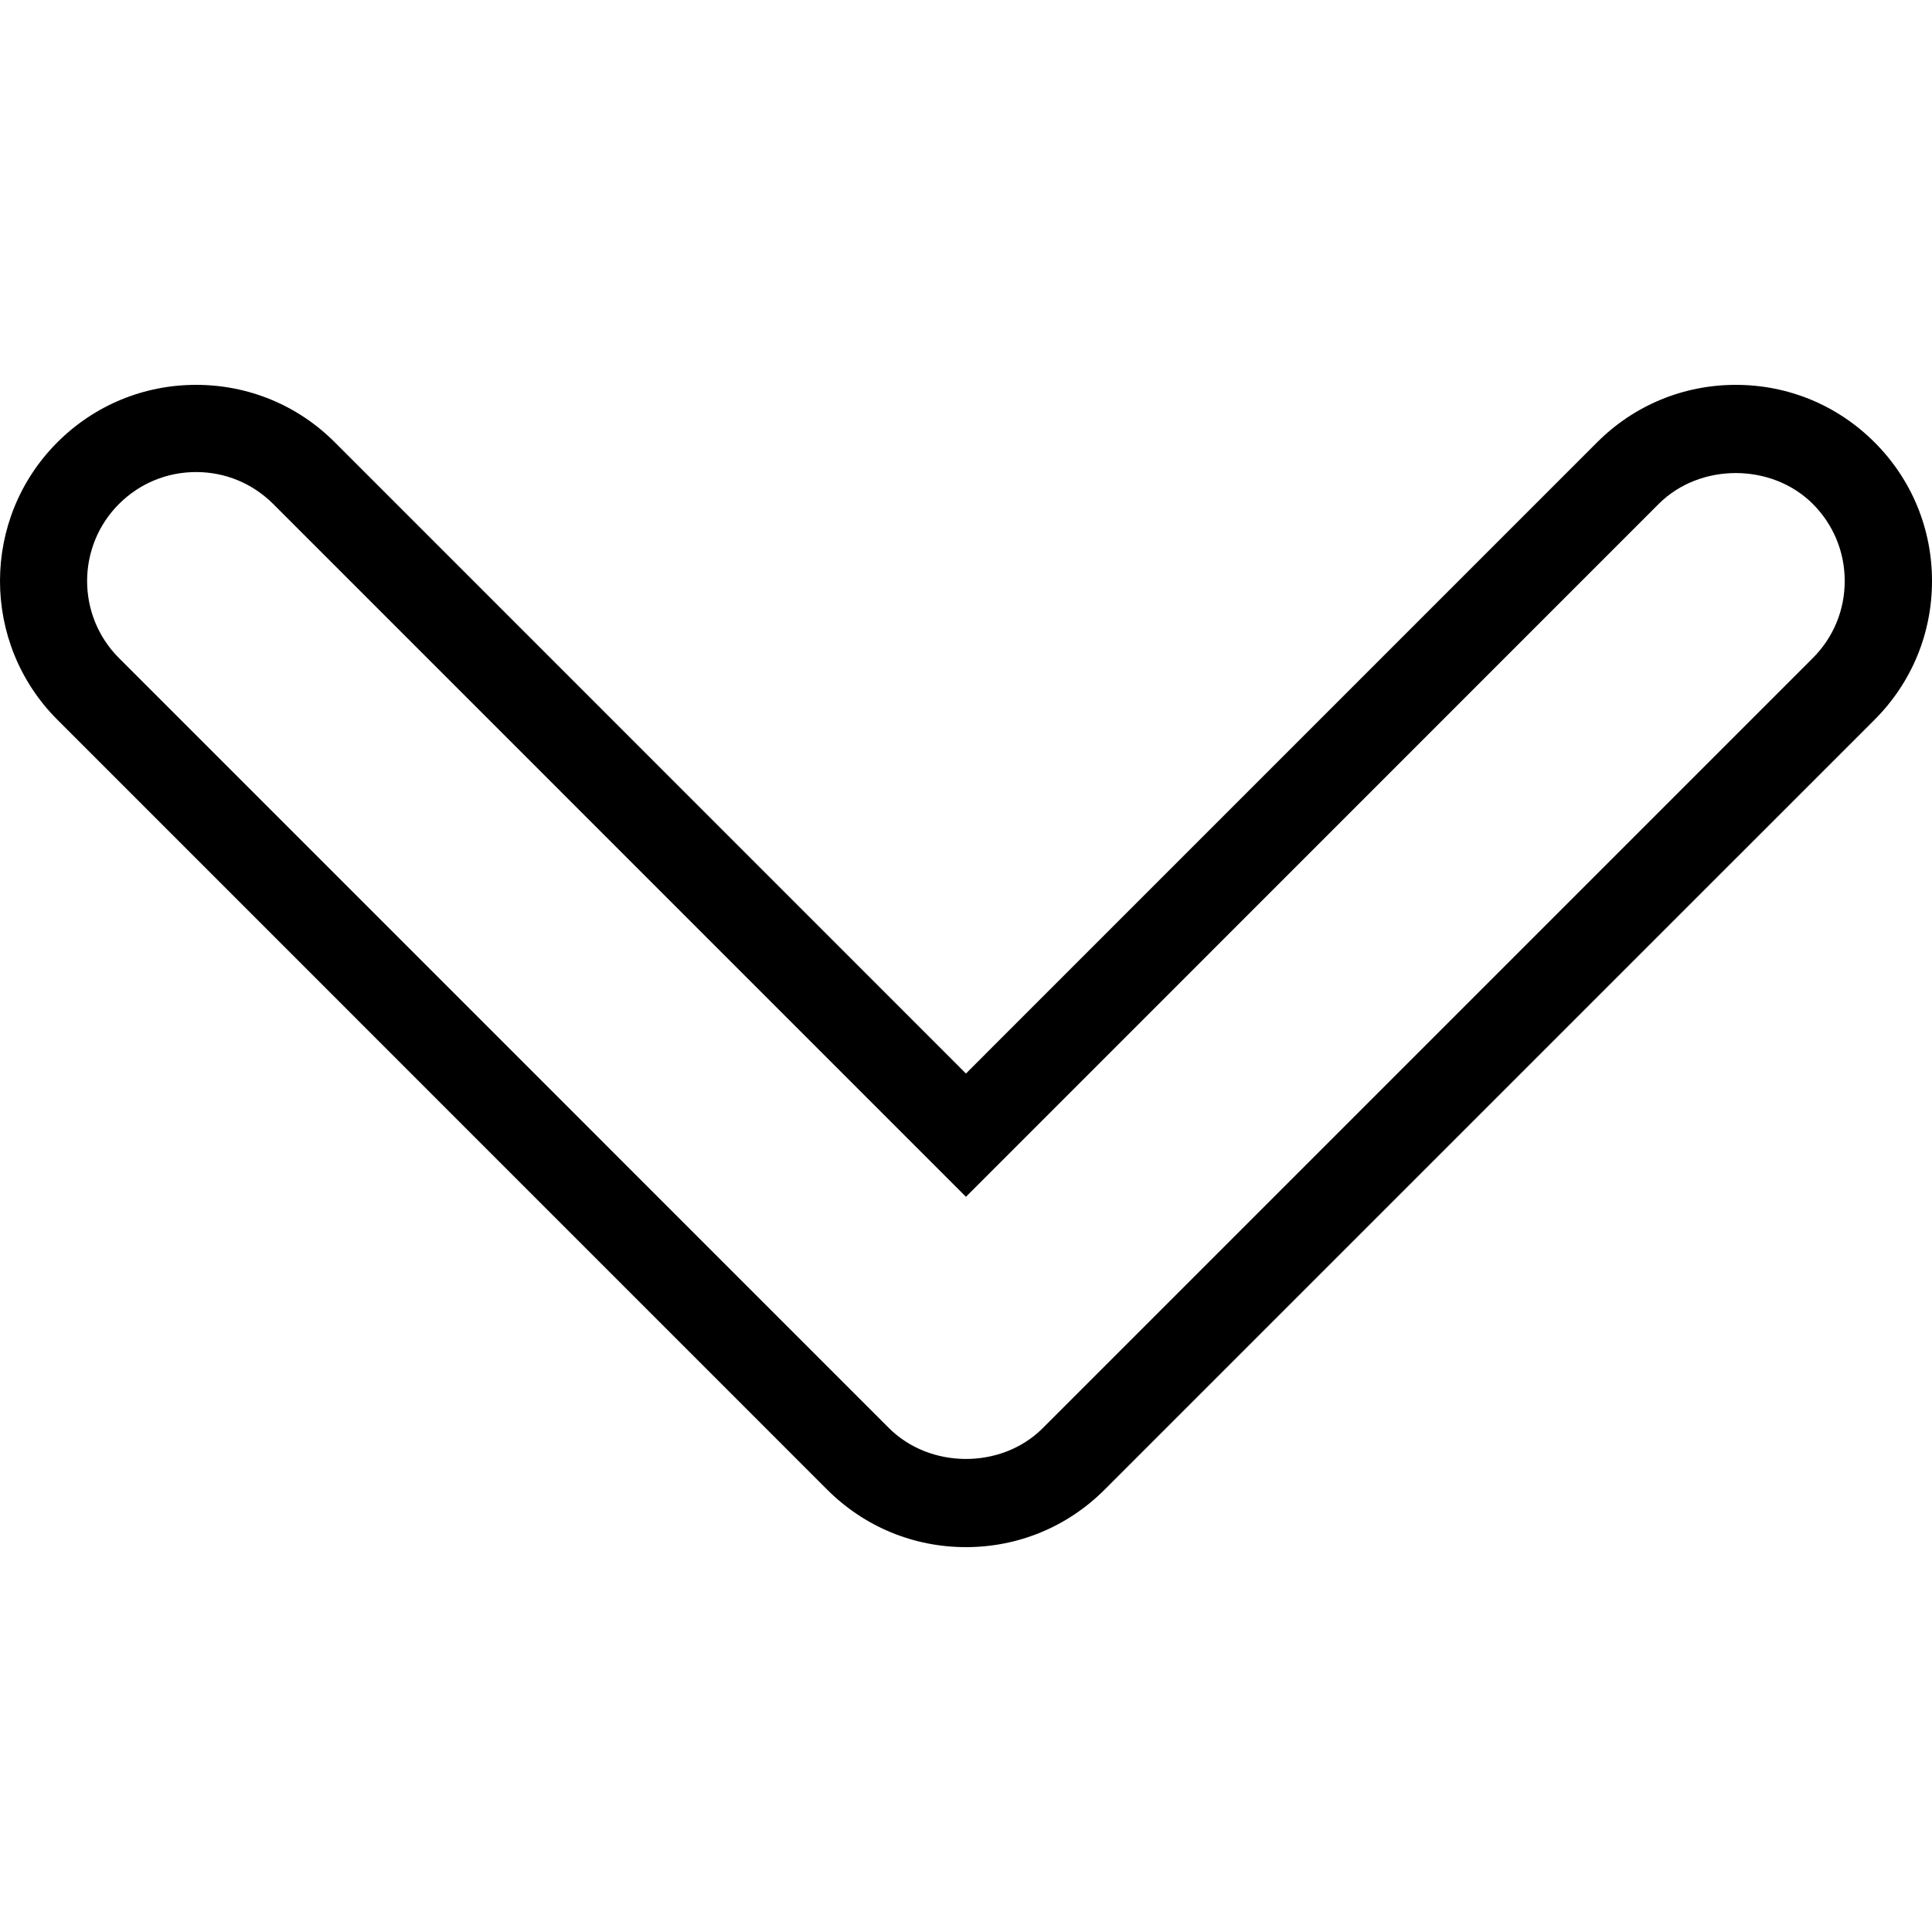
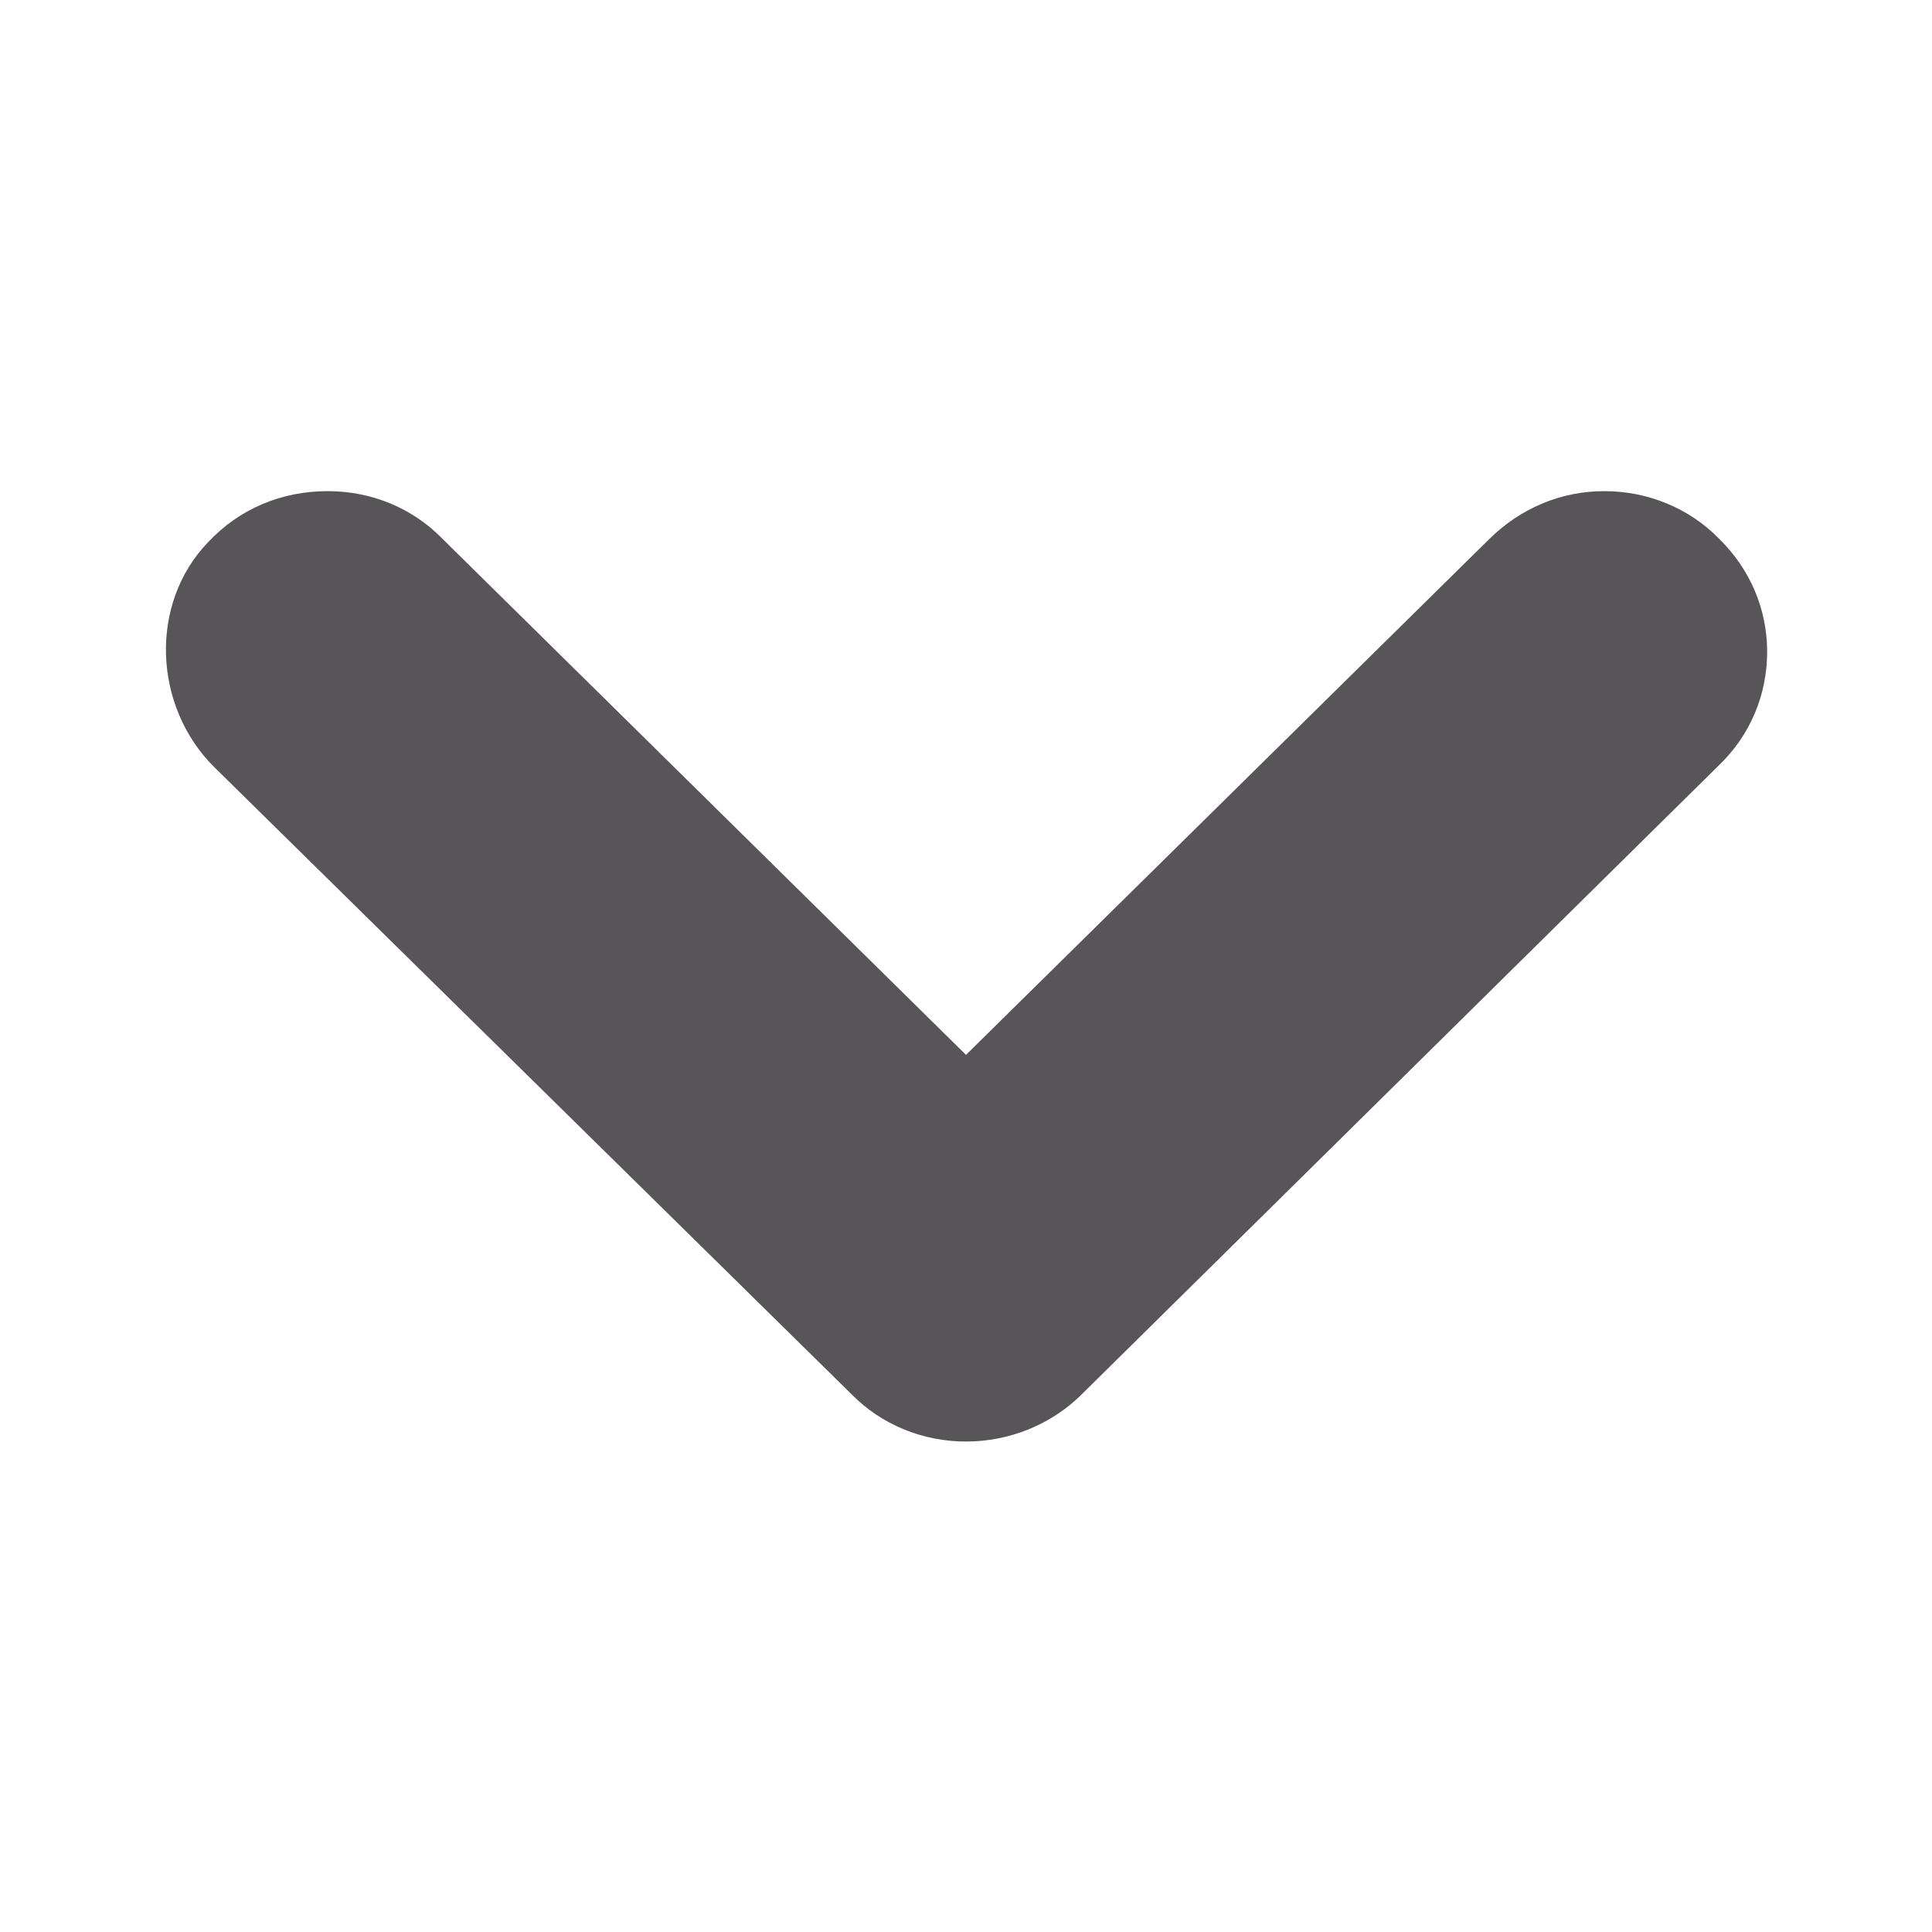
- <svg xmlns="http://www.w3.org/2000/svg" version="1.1" id="Capa_1" x="0px" y="0px" viewBox="0 0 284.821 284.821" style="enable-background:new 0 0 284.821 284.821;" xml:space="preserve">
+ <svg xmlns="http://www.w3.org/2000/svg" version="1.1" id="Capa_1" x="0px" y="0px" viewBox="0 0 284.8 284.8" style="enable-background:new 0 0 284.8 284.8;" xml:space="preserve">
+   <style type="text/css">
+ .st0{fill:#585559;}
+ </style>
  <g>
    <g>
-       <path d="M142.403,228.084c-7.725,0-14.987-3.014-20.45-8.471L8.455,106.102c-11.273-11.273-11.273-29.621,0-40.894    c5.463-5.463,12.725-8.471,20.457-8.471s14.994,3.008,20.45,8.471l93.041,93.054l93.048-93.054    c5.463-5.463,12.719-8.471,20.45-8.471s14.987,3.008,20.45,8.471c5.469,5.463,8.471,12.725,8.471,20.45s-3.008,14.987-8.471,20.45    L162.859,219.594C157.39,225.076,150.121,228.084,142.403,228.084z M28.911,69.591c-4.293,0-8.329,1.671-11.369,4.704    c-6.266,6.266-6.266,16.459,0,22.719L131.04,210.519c6.016,6.016,16.433,6.093,22.52,0.186L267.25,97.015    c3.04-3.04,4.704-7.07,4.704-11.363s-1.671-8.323-4.704-11.363c-6.073-6.067-16.646-6.067-22.719,0L142.403,176.437L40.274,74.296    C37.234,71.262,33.204,69.591,28.911,69.591z" />
+       <path class="st0" d="M142.4,212.5c-6.4,0-12.5-2.5-16.9-7l-93.9-92.4c-9-8.9-9.7-24.1-0.9-33.2c4.6-4.9,10.8-7.5,17.6-7.5 c6.5,0,12.5,2.5,16.9,7l77.2,76.1l77.2-76.1c4.6-4.5,10.5-7,16.9-7c6.4,0,12.5,2.5,16.9,7c4.6,4.5,7.1,10.4,7.1,16.7 s-2.5,12.3-7.1,16.7l-94.1,92.9C154.9,210,148.8,212.5,142.4,212.5z M48.2,82.9c1,0.6-5.2,15.8-8.5,15.1c-2-0.4-3.4-6.7-1-11.2 c3.2-5.9,12.4-7.2,14.3-4.8c1.4,1.9-0.2,7.3-14.3,23.4c34.9,20.5,69.8,41,104.7,61.6c0.1,23.3-0.3,35-1.1,35 c-0.7,0-1.8-10.2-3.2-30.7c29.4-28.2,58.8-56.3,88.2-84.5c1.1,0.4,21.9,8.7,20.8,16.3c-0.5,3.1-4.4,4.9-6,5.6 c-13.9,6.3-32.3-4.4-32.1-4.7c0.2-0.4,24,7.2,23.9,7.5c-0.1,0.3-20.8-2-22.1-9.2c-0.9-5,7.4-10.8,15.6-15.4l-84.8,83.6 c-36.5-22.5-73-45-109.4-67.6C43.5,87.3,47.5,82.5,48.2,82.9z" />
    </g>
  </g>
-   <g>
- </g>
-   <g>
- </g>
-   <g>
- </g>
-   <g>
- </g>
-   <g>
- </g>
-   <g>
- </g>
-   <g>
- </g>
-   <g>
- </g>
-   <g>
- </g>
-   <g>
- </g>
-   <g>
- </g>
-   <g>
- </g>
-   <g>
- </g>
-   <g>
- </g>
-   <g>
- </g>
+   <path class="st0" d="M312.8,49.8" />
</svg>
